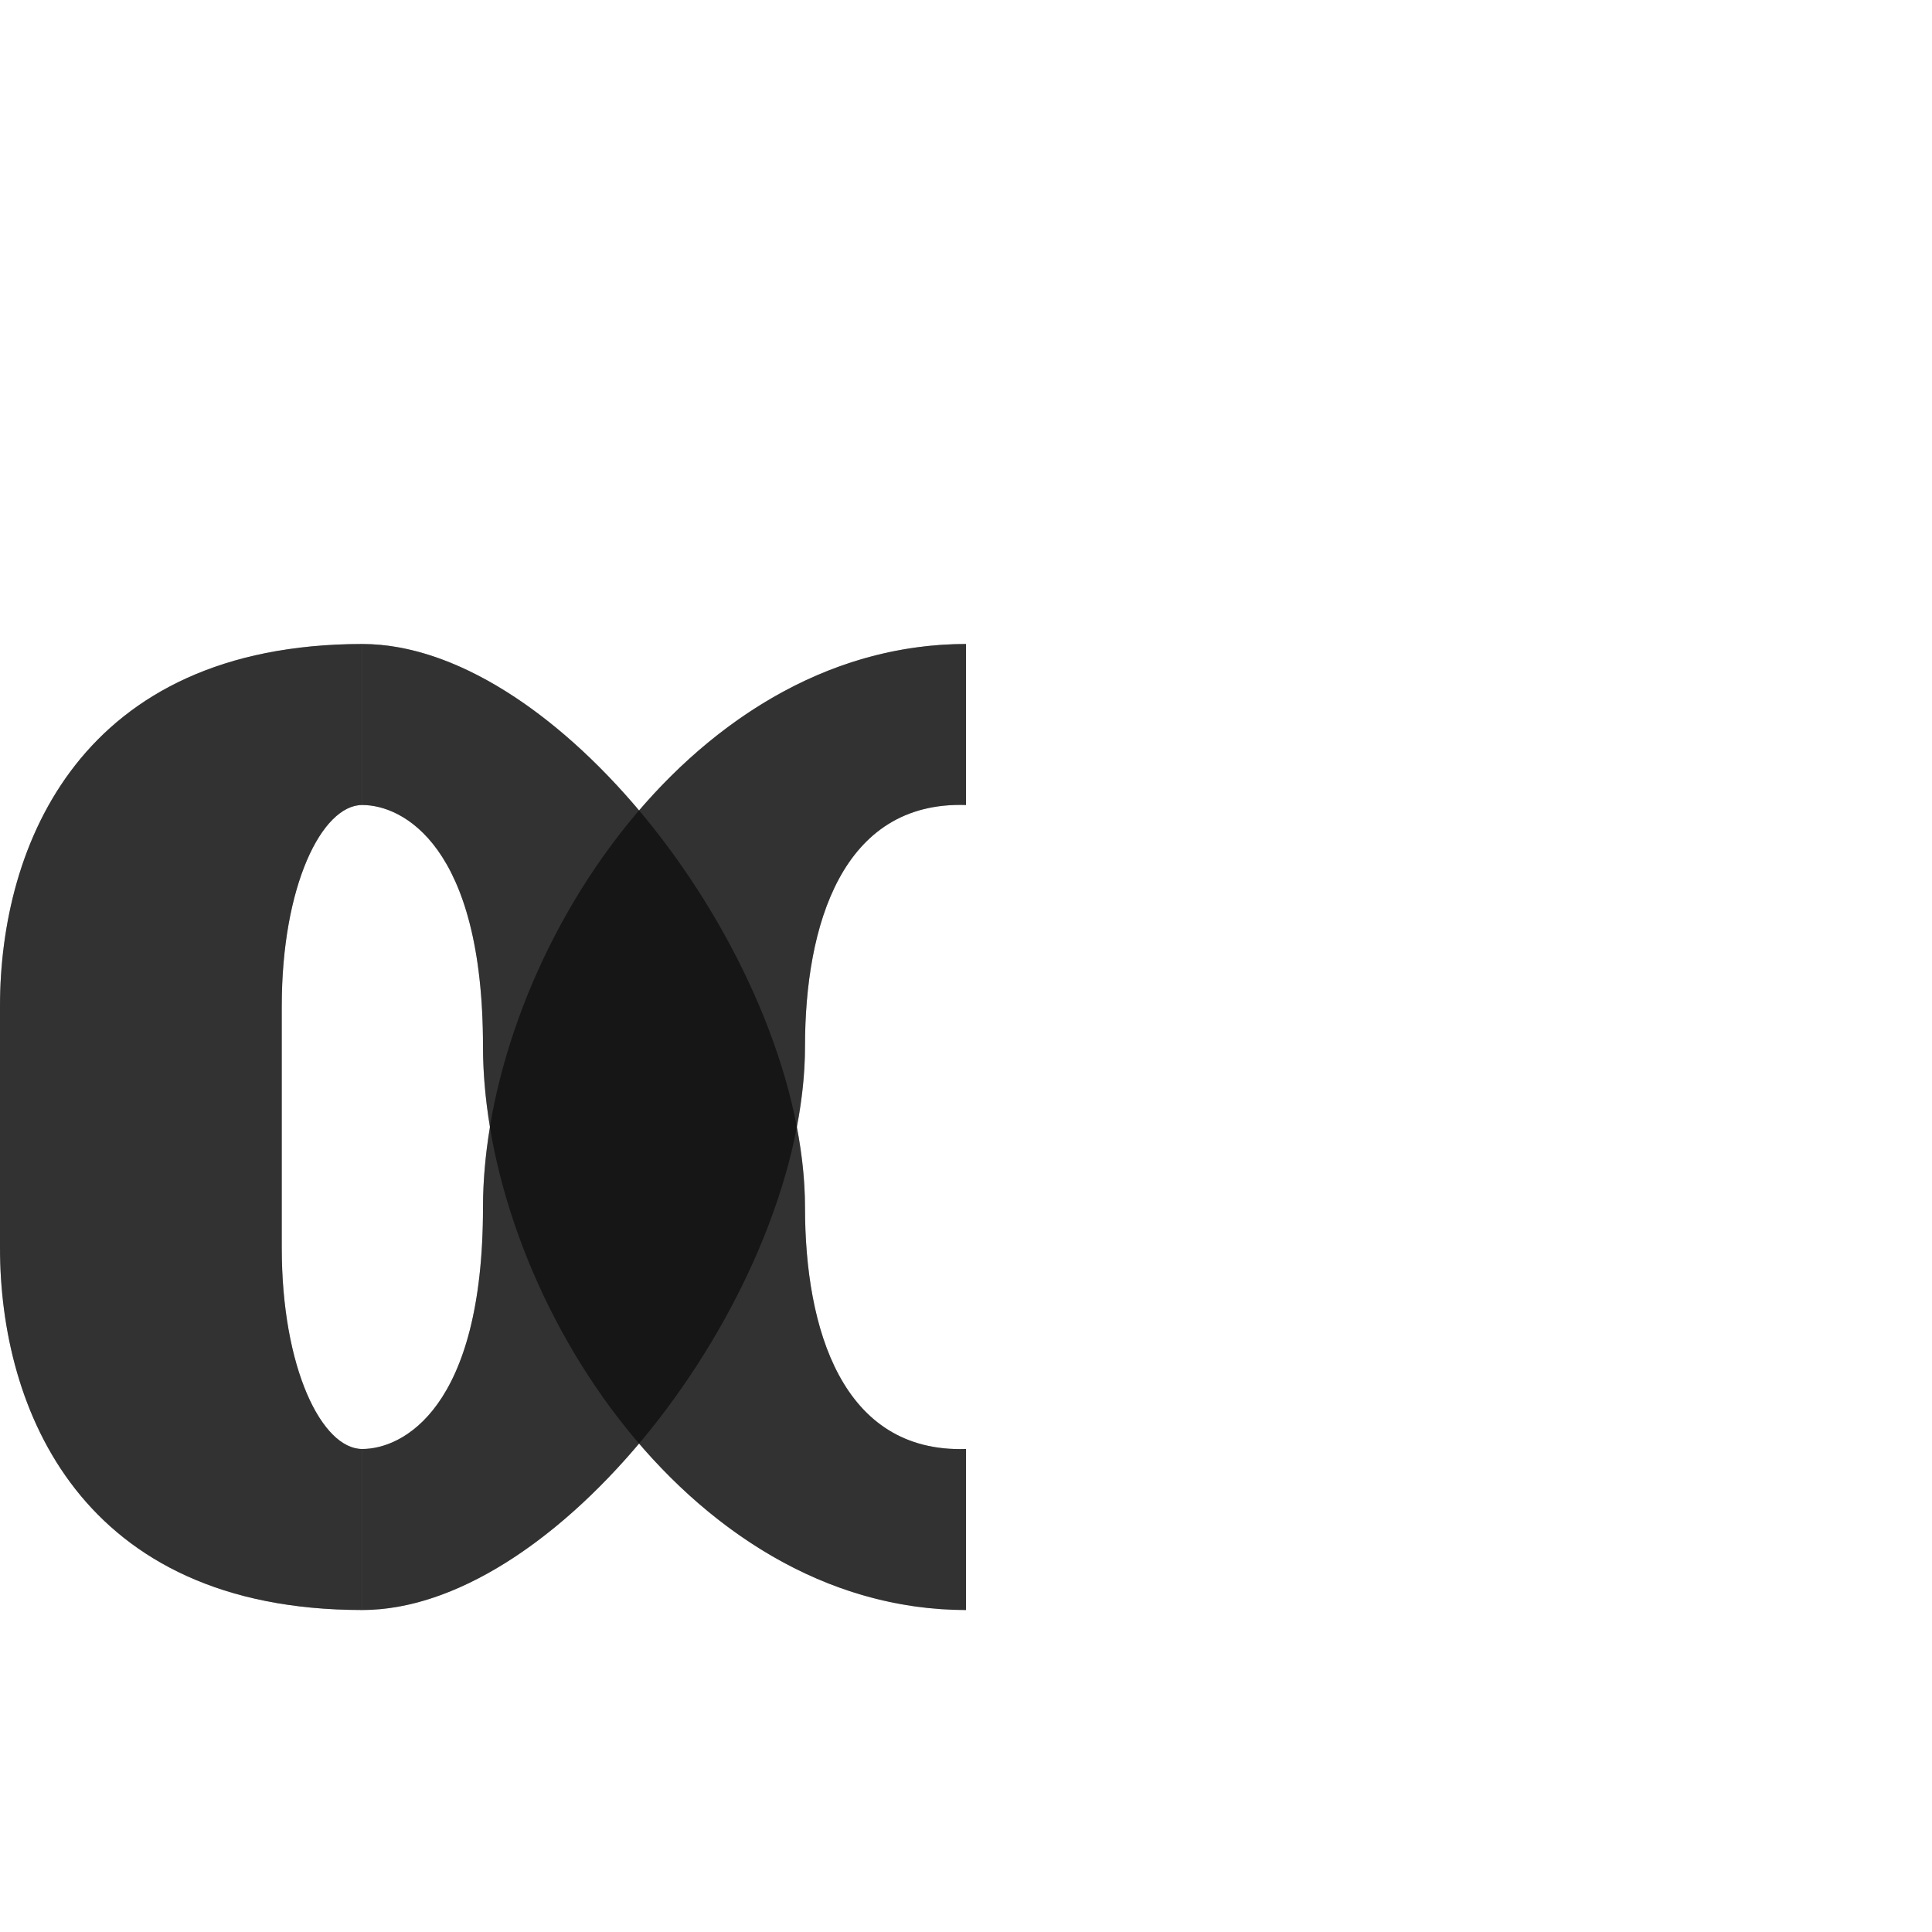
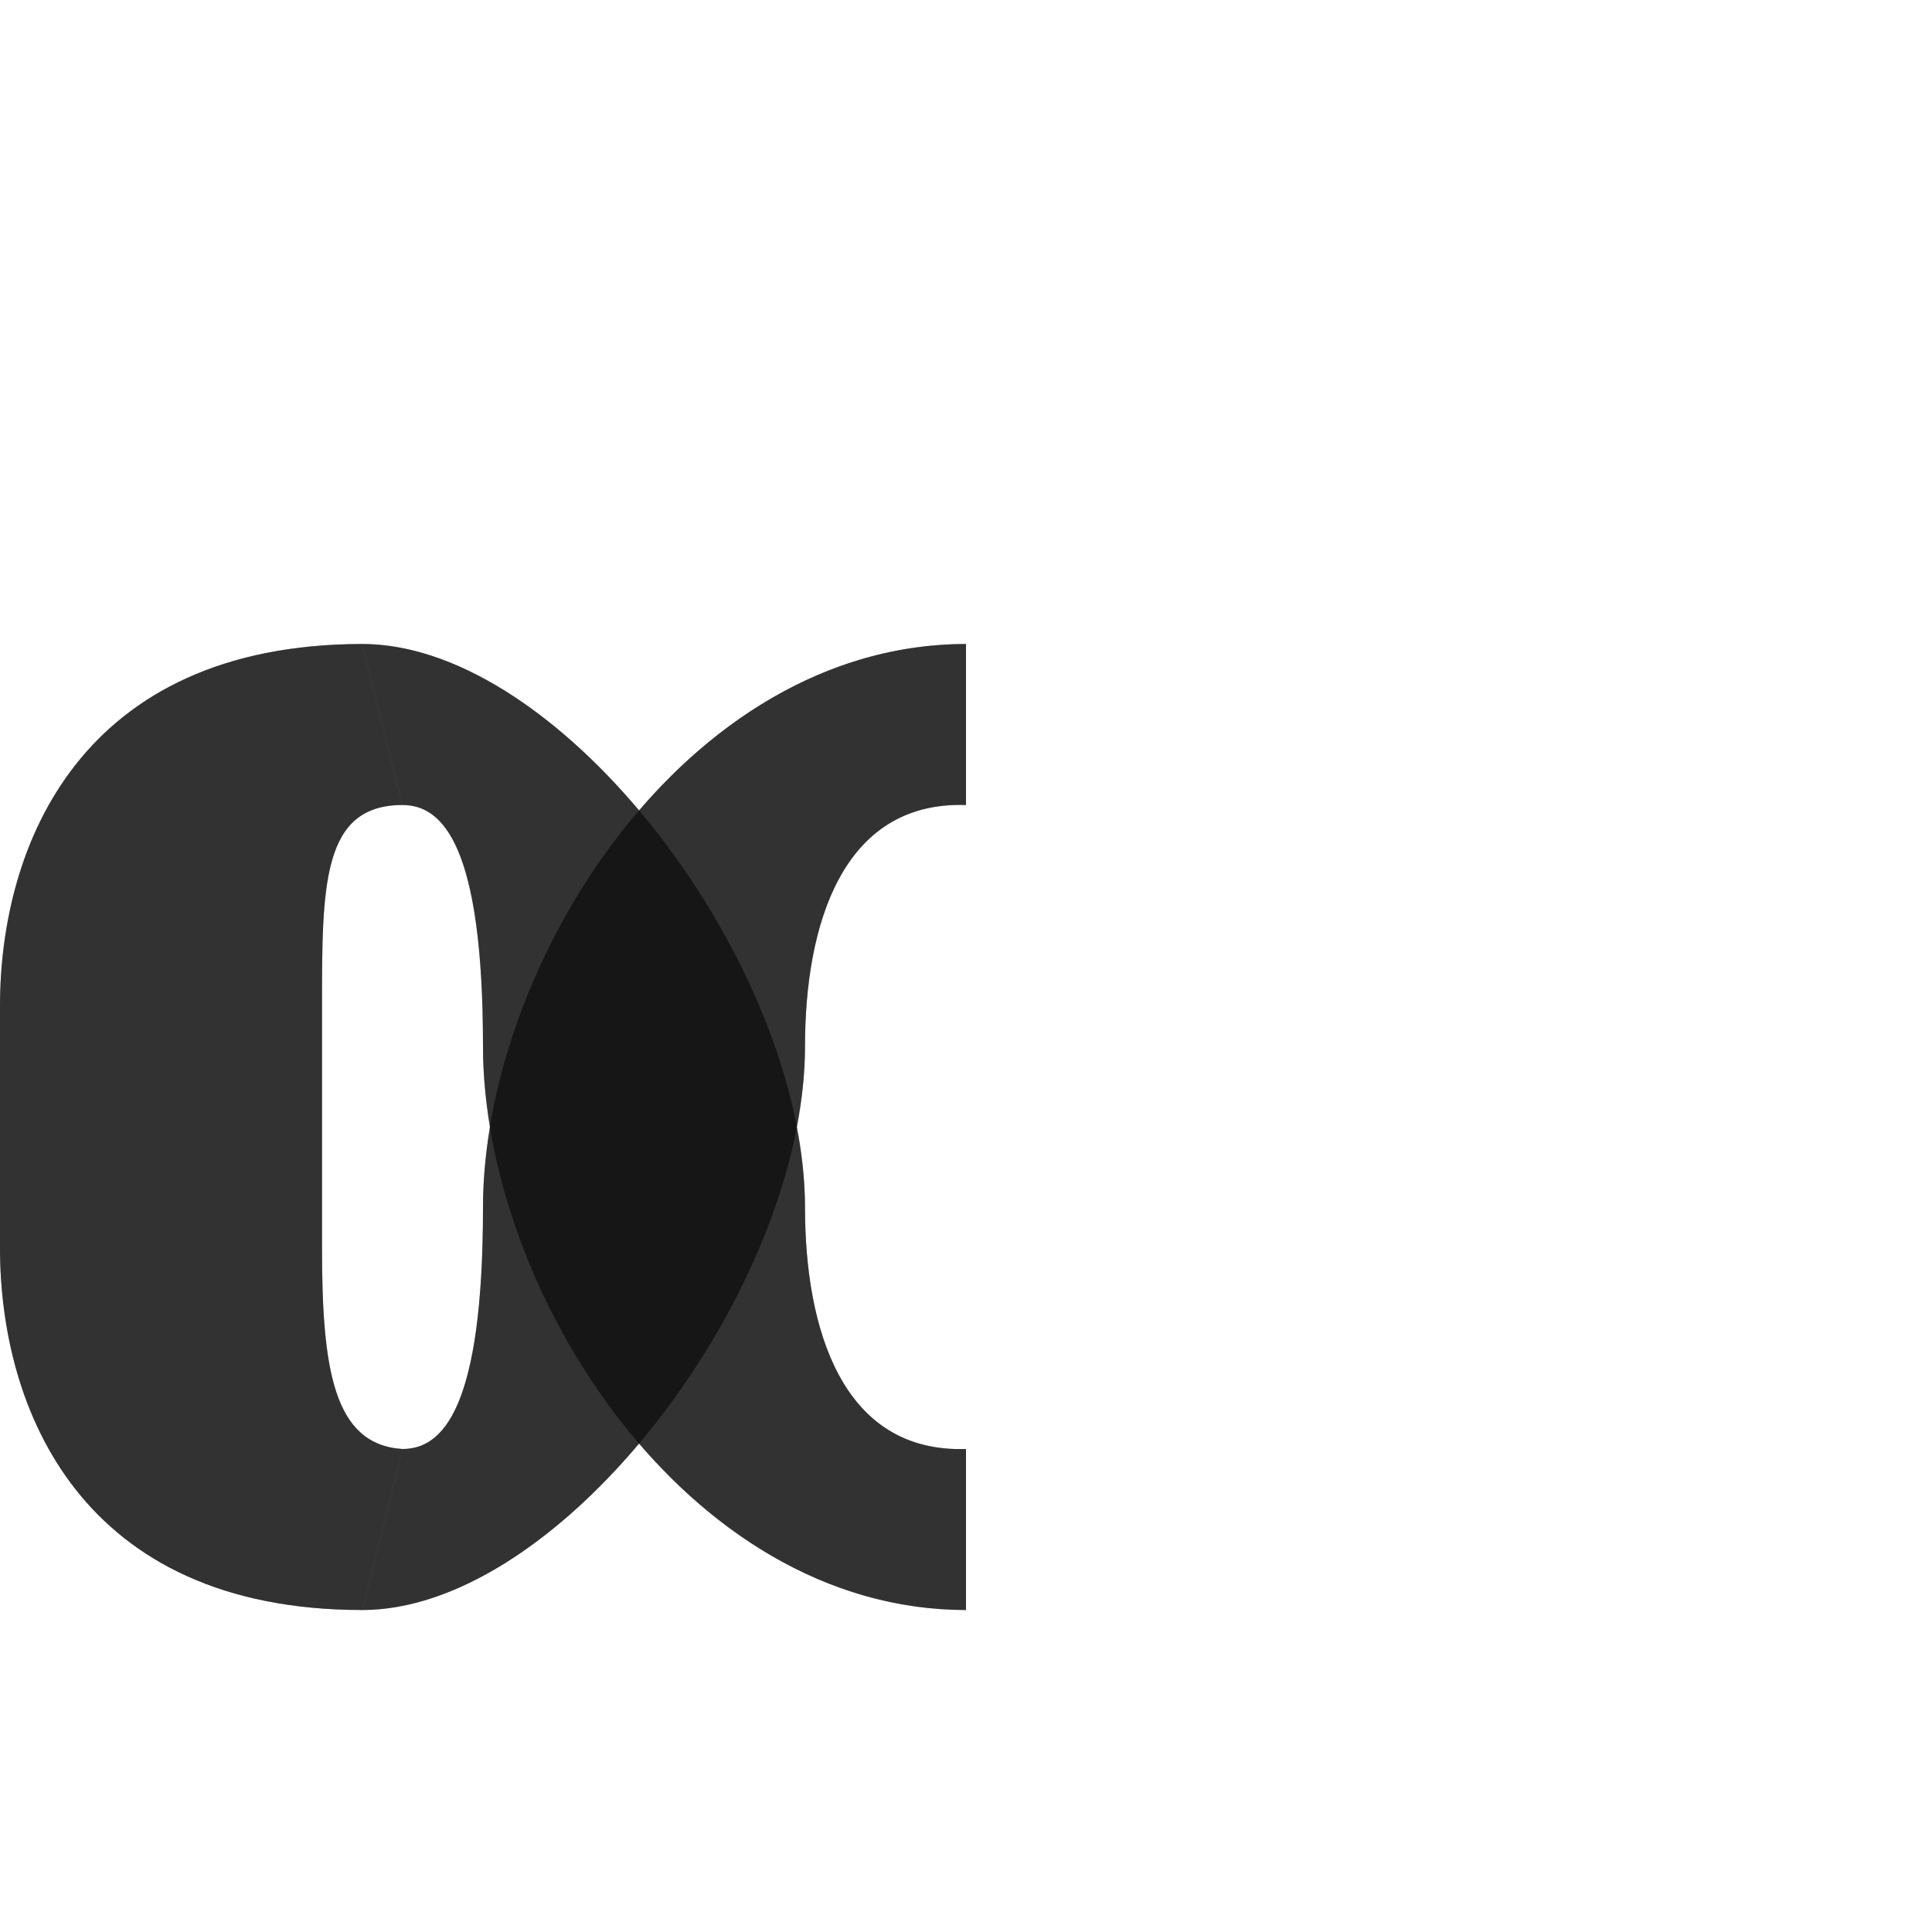
<svg xmlns="http://www.w3.org/2000/svg" width="1200" height="1200" viewBox="0 0 1200 1200" version="1.1" id="svg1" xml:space="preserve">
  <defs id="defs1" />
  <g id="layer1">
-     <path id="path2" style="fill:#000000;fill-opacity:0.555;fill-rule:evenodd;stroke:none;stroke-width:1" d="M 225,400 C 50,400.185 0,525 0,625 v 150 c 0,100 50,225 225,225 V 900 c -25,0 -50,-50 -50,-125 V 625 c 0,-75 25,-125 50,-125 z" />
-     <path id="path8098" style="fill:#000000;fill-opacity:0.555;stroke:none;stroke-width:1px;stroke-linecap:butt;stroke-linejoin:miter;stroke-opacity:1" d="m 225,400 c 125,0 275,200 275,350 0,75 22.842,152.544 100,150 v 100 C 425,1000 300,800 300,650 300,525 250,500 225,500" />
-     <path id="path8098-0" style="fill:#000000;fill-opacity:0.555;stroke:none;stroke-width:1px;stroke-linecap:butt;stroke-linejoin:miter;stroke-opacity:1" d="m 225,1000 c 125,0 275,-200 275,-350 0,-75 22.842,-152.544 100,-150 V 400 c -175,0 -300,200 -300,350 0,125 -50,150 -75,150" />
-     <path id="path2-4" style="fill:#000000;fill-opacity:0.555;fill-rule:evenodd;stroke:none;stroke-width:1" d="M 225 400 C 50.001 400.185 0 525 0 625 L 0 775 C 0 875 50.001 1000 225 1000 C 282.737 1000 345.78 957.287 396.939 896.584 C 449.046 957.287 519.168 1000 600 1000 L 600 900 C 522.842 902.544 500 825 500 750 C 500 733.816 498.159 717.034 494.887 700 C 498.159 682.966 500 666.184 500 650 C 500 575 522.842 497.456 600 500 L 600 400 C 519.168 400 449.046 442.713 396.939 503.416 C 345.78 442.713 282.737 400 225 400 z M 225 500 C 250 500 300 525 300 650 C 300 666.184 301.54 682.966 304.355 700 C 301.54 717.034 300 733.816 300 750 C 300 875 250 900 225 900 C 200 900 175 850 175 775 L 175 625 C 175 550 200 500 225 500 z " />
+     <path id="path2" style="fill:#000000;fill-opacity:0.555;fill-rule:evenodd;stroke:none;stroke-width:1" d="M 225,400 C 50,400.185 0,525 0,625 v 150 c 0,100 50,225 225,225 L 250,900 C 207.009,897.301 200,850 200,775 V 625 c 0,-75 0,-125 50,-125 z" />
+     <path id="path8098" style="fill:#000000;fill-opacity:0.555;stroke:none;stroke-width:1px;stroke-linecap:butt;stroke-linejoin:miter;stroke-opacity:1" d="m 225,400 c 125,0 275,200 275,350 0,75 22.842,152.544 100,150 v 100 C 425,1000 300,800 300,650 300,525 275,500 250,500" />
+     <path id="path8098-0" style="fill:#000000;fill-opacity:0.555;stroke:none;stroke-width:1px;stroke-linecap:butt;stroke-linejoin:miter;stroke-opacity:1" d="m 225,1000 c 125,0 275,-200 275,-350 0,-75 22.842,-152.544 100,-150 V 400 c -175,0 -300,200 -300,350 0,125 -25,150 -50,150" />
+     <path id="path2-6" style="fill:#000000;fill-opacity:0.555;fill-rule:evenodd;stroke:none;stroke-width:1" d="M 225 400 C 50.001 400.185 0 525 0 625 L 0 775 C 0 875 50.001 1000 225 1000 C 282.737 1000 345.78 957.287 396.939 896.584 C 449.046 957.287 519.168 1000 600 1000 L 600 900 C 522.842 902.544 500 825 500 750 C 500 733.816 498.159 717.034 494.887 700 C 498.159 682.966 500 666.184 500 650 C 500 575 522.842 497.456 600 500 L 600 400 C 519.168 400 449.046 442.713 396.939 503.416 C 345.78 442.713 282.737 400 225 400 z M 250 500 C 275 500 300 525 300 650 C 300 666.184 301.54 682.966 304.355 700 C 301.54 717.034 300 733.816 300 750 C 300 875 275 900 250 900 C 207.009 897.301 200 850 200 775 L 200 625 C 200 550 200 500 250 500 z " />
  </g>
</svg>
